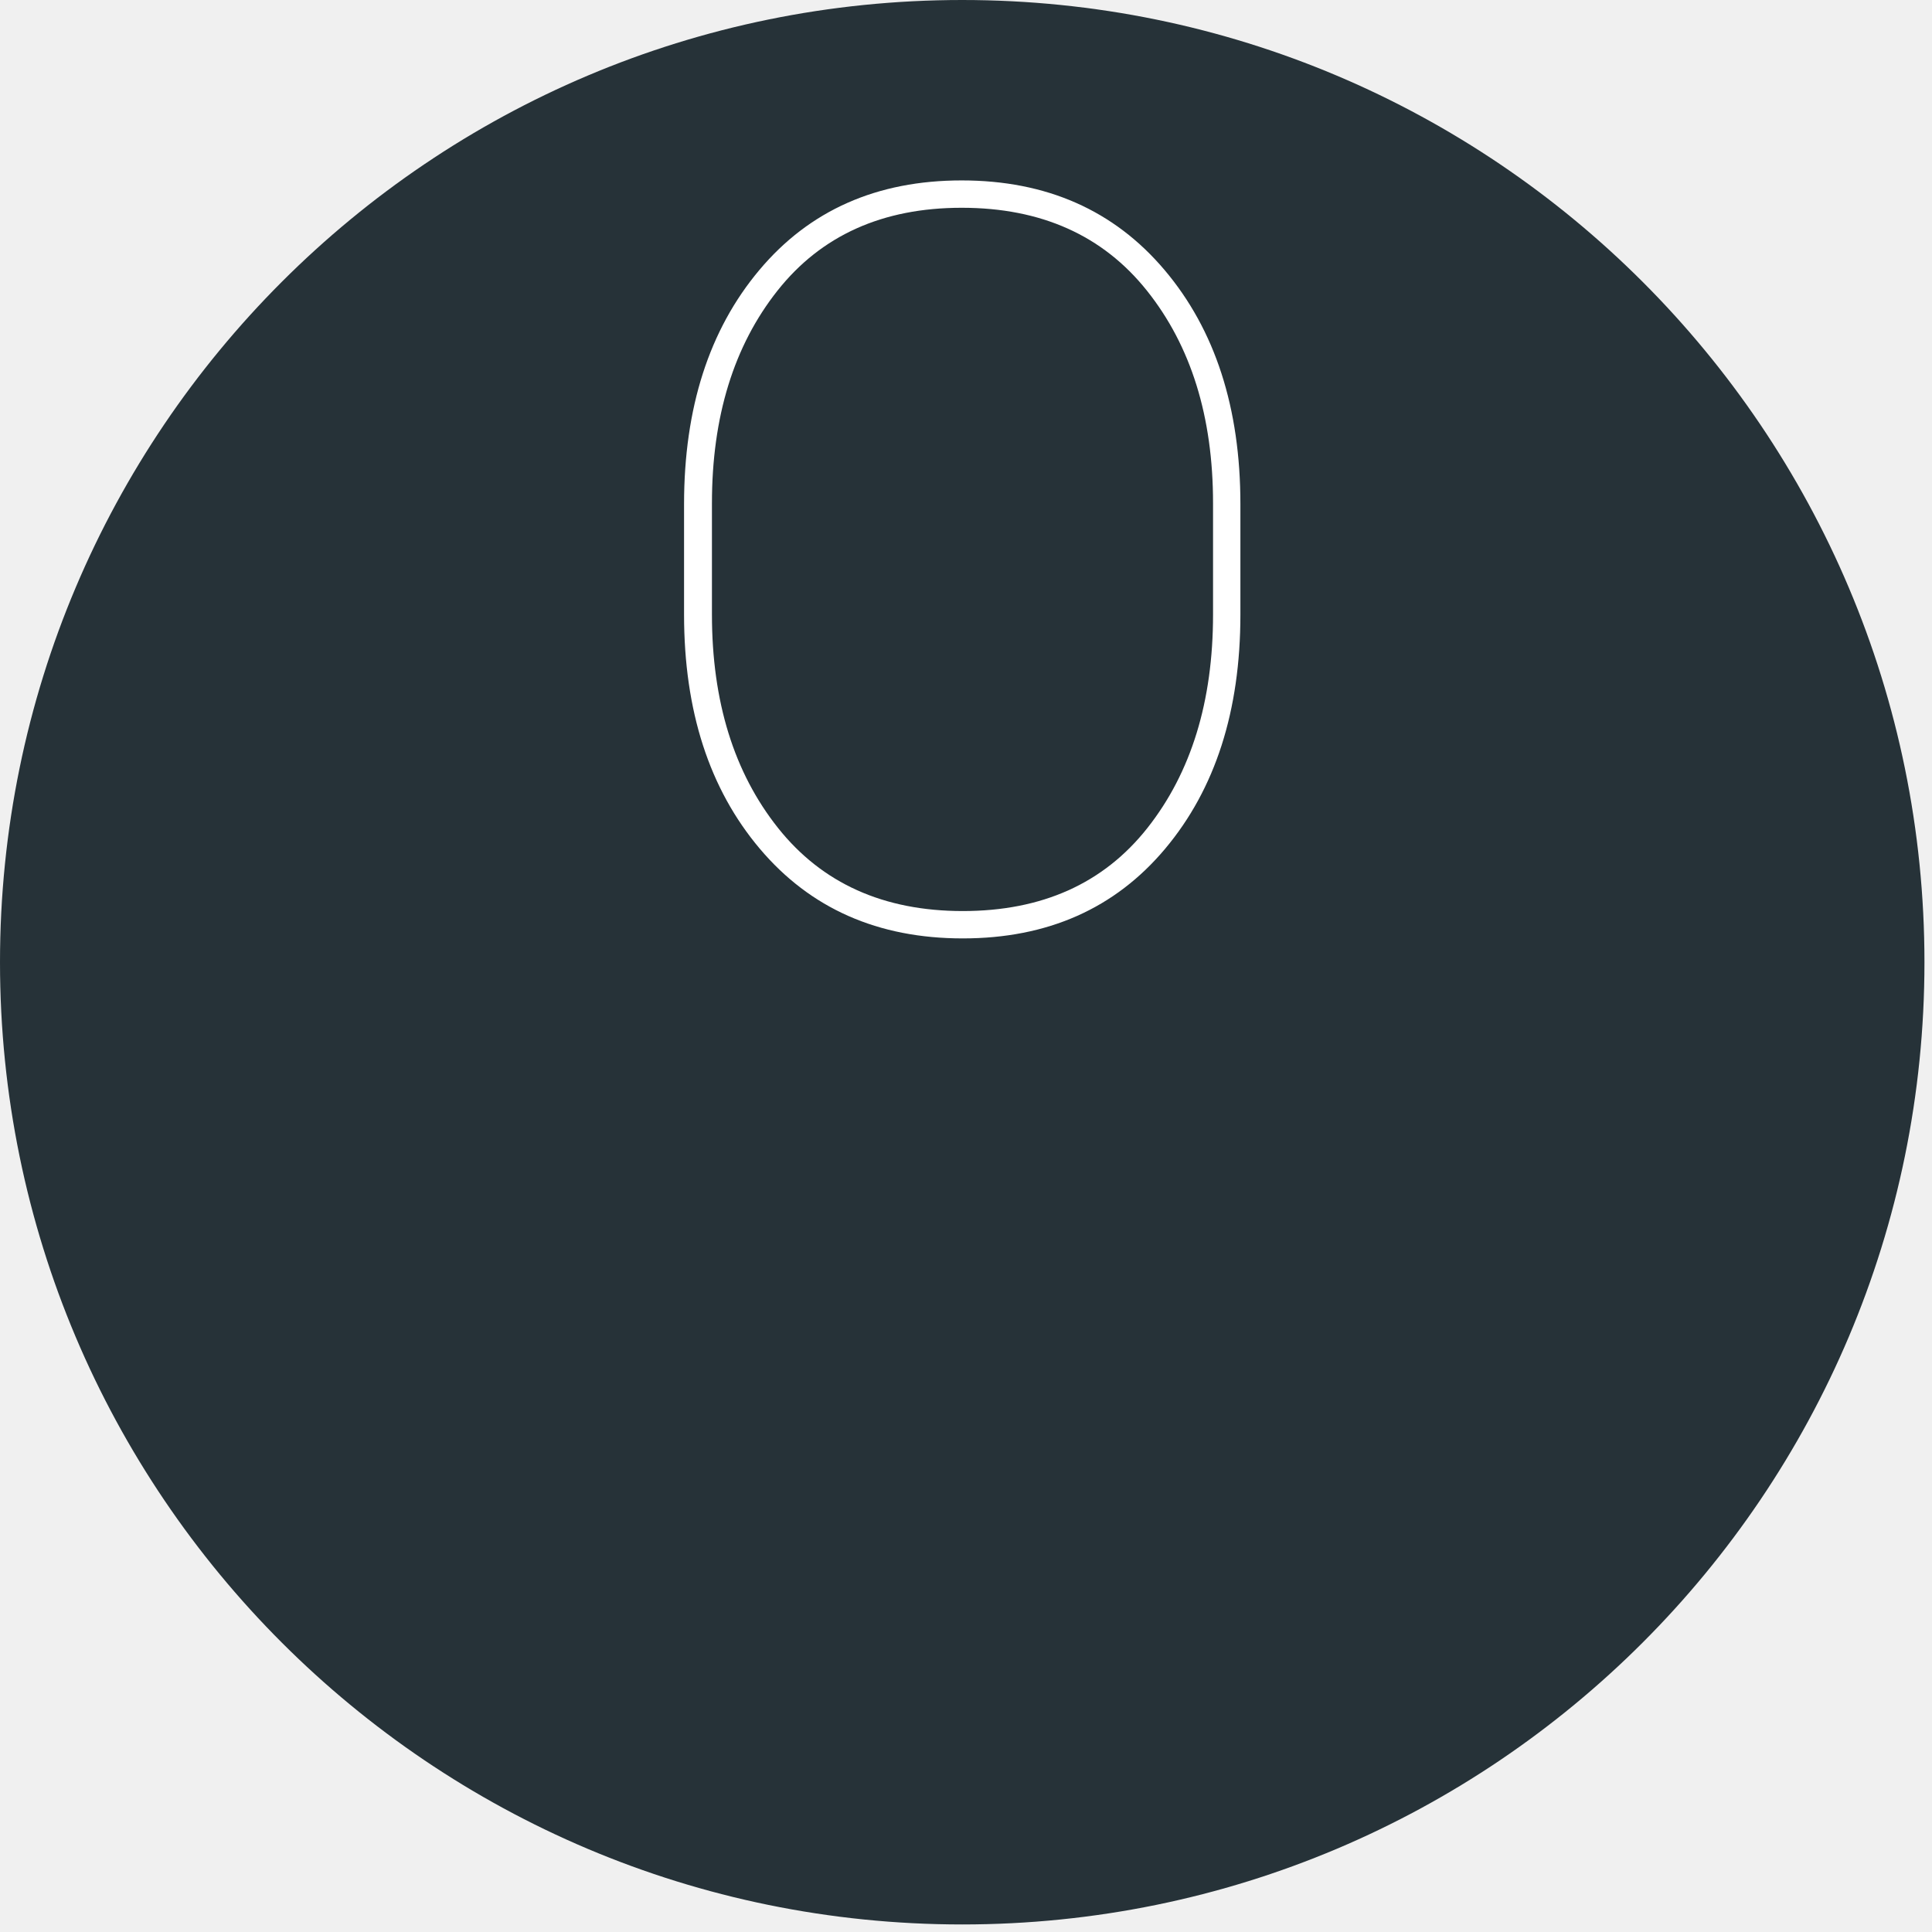
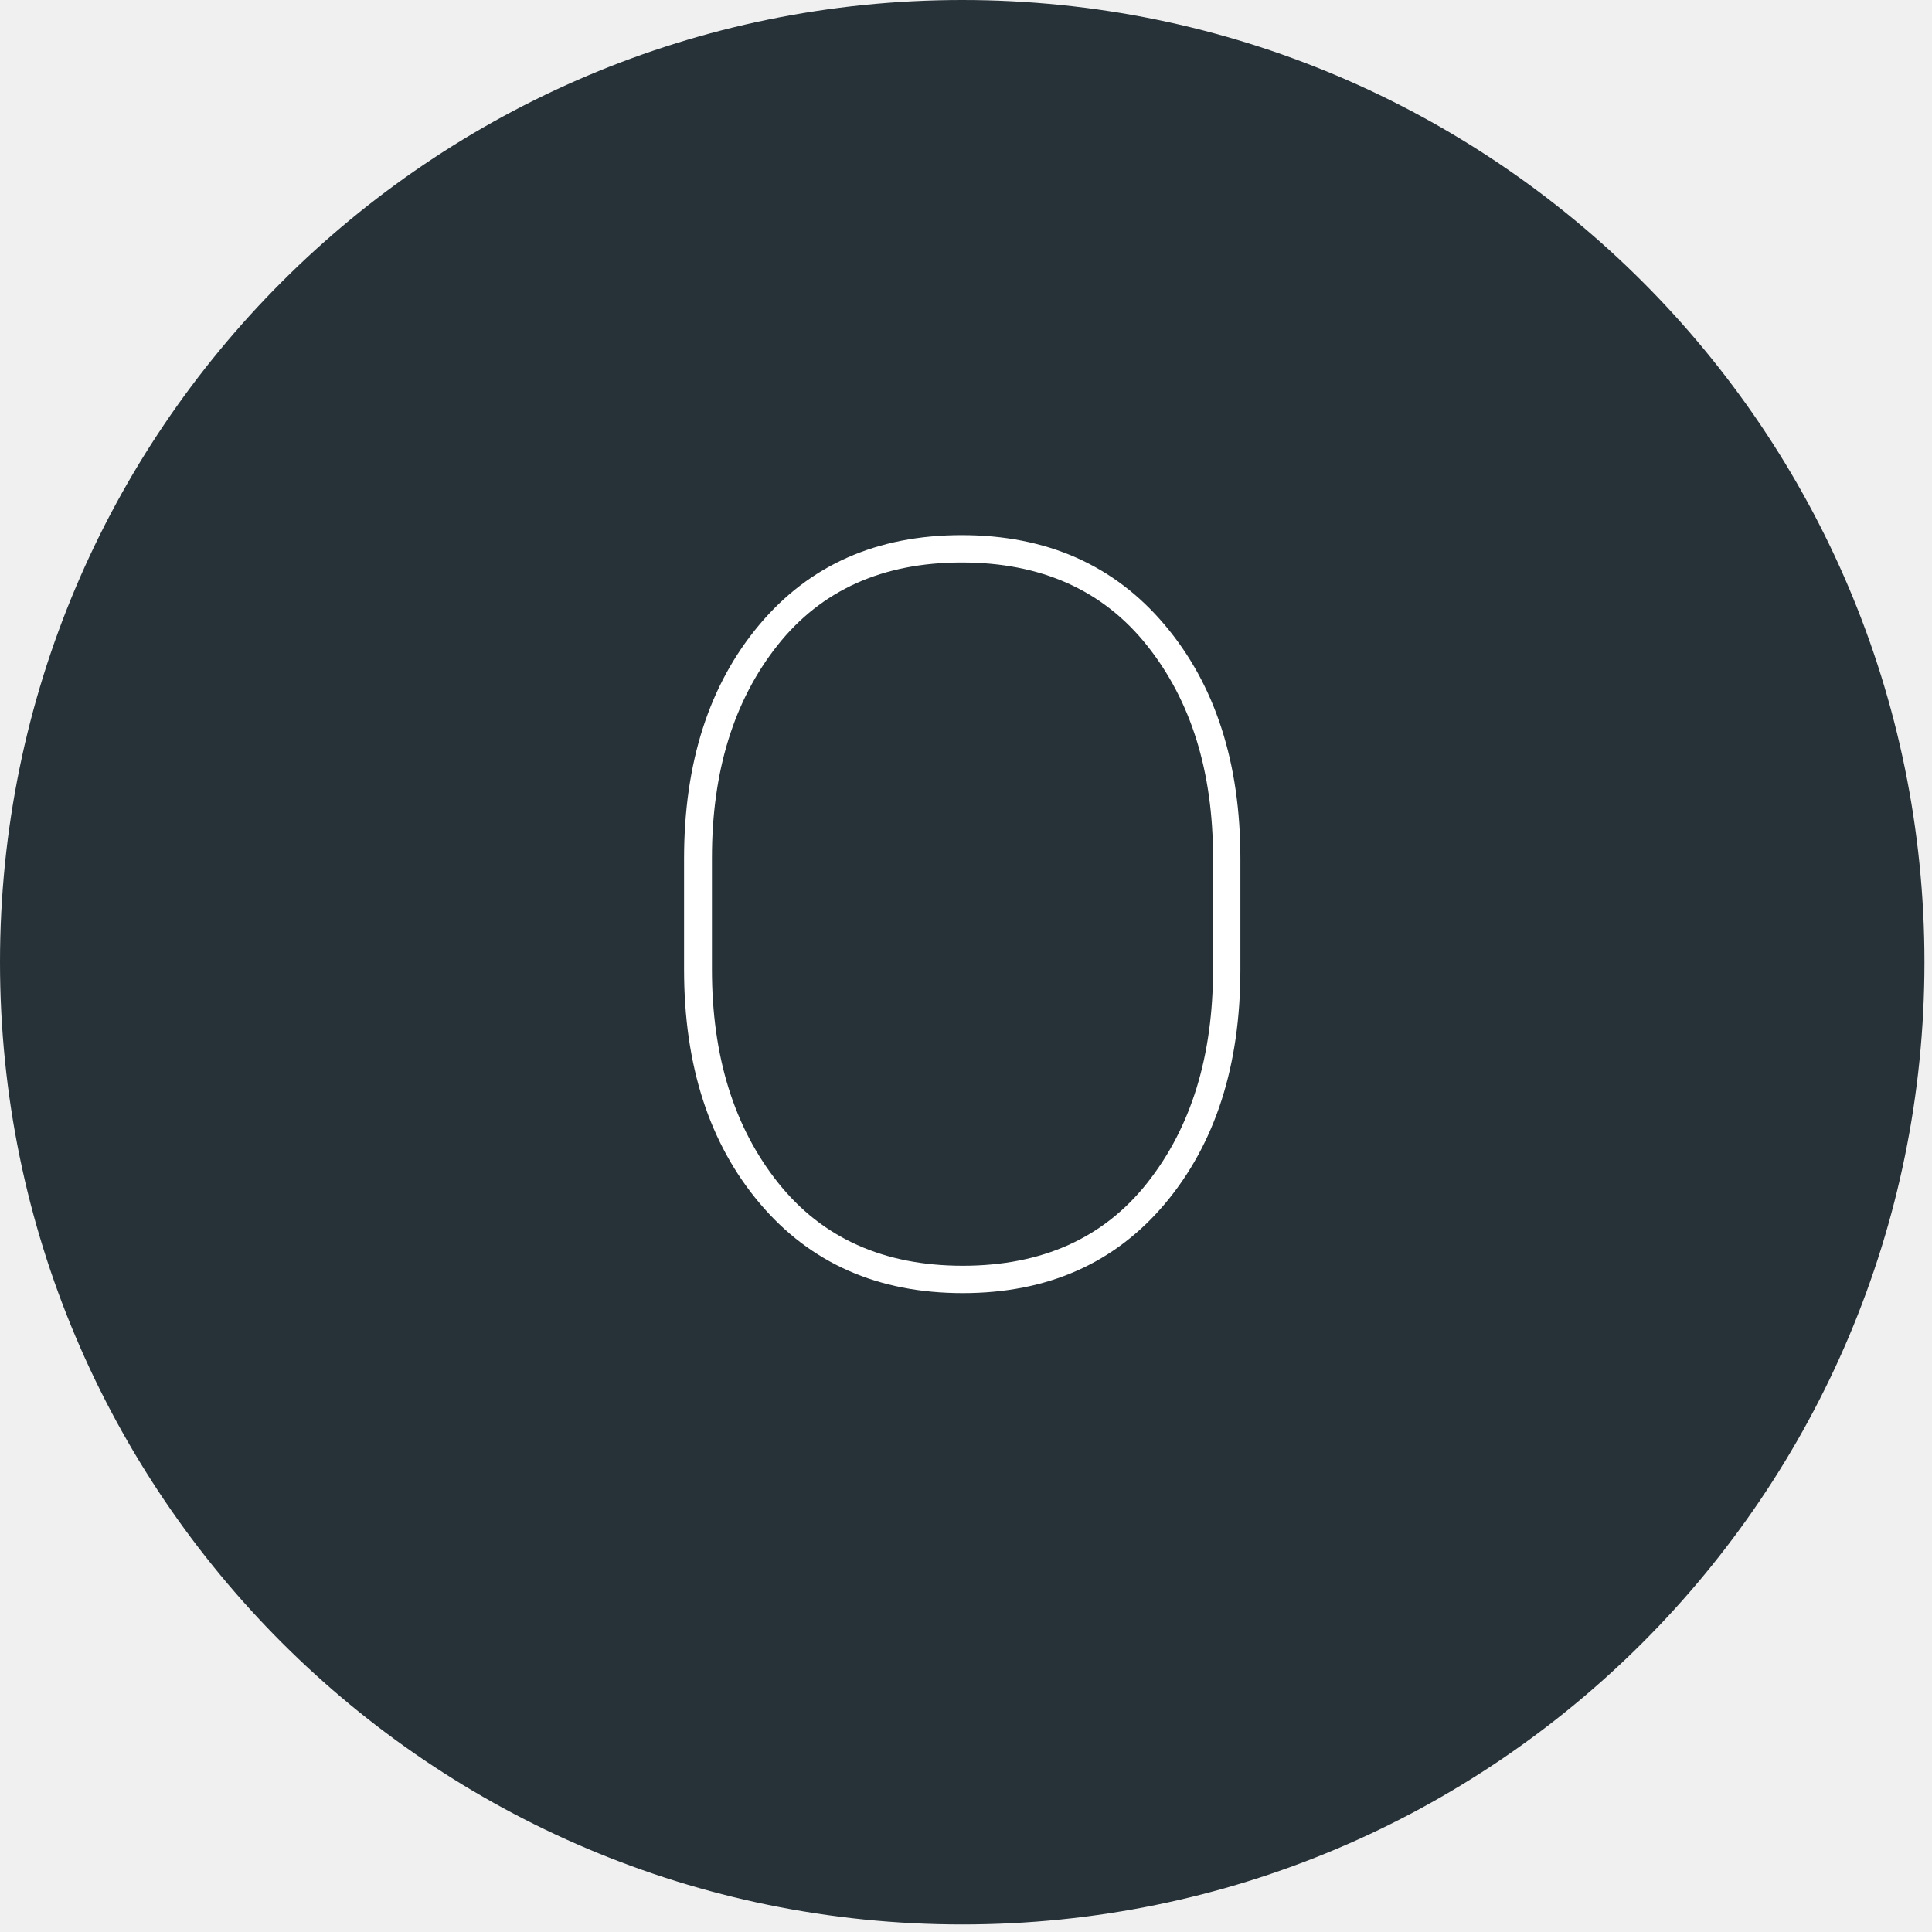
<svg xmlns="http://www.w3.org/2000/svg" width="532" height="532" viewBox="0 0 512 512">
  <circle cx="255" cy="255" r="255" fill="#263238" />
-   <text x="255" y="246" alignment-baseline="central" text-anchor="middle" fill="#fff" font-size="275" font-weight="100" font-family="Roboto">O</text>
+   <text x="255" y="230" dy=".4em" text-anchor="middle" fill="#fff" font-size="275" font-weight="100" font-family="Roboto">O</text>
</svg>
